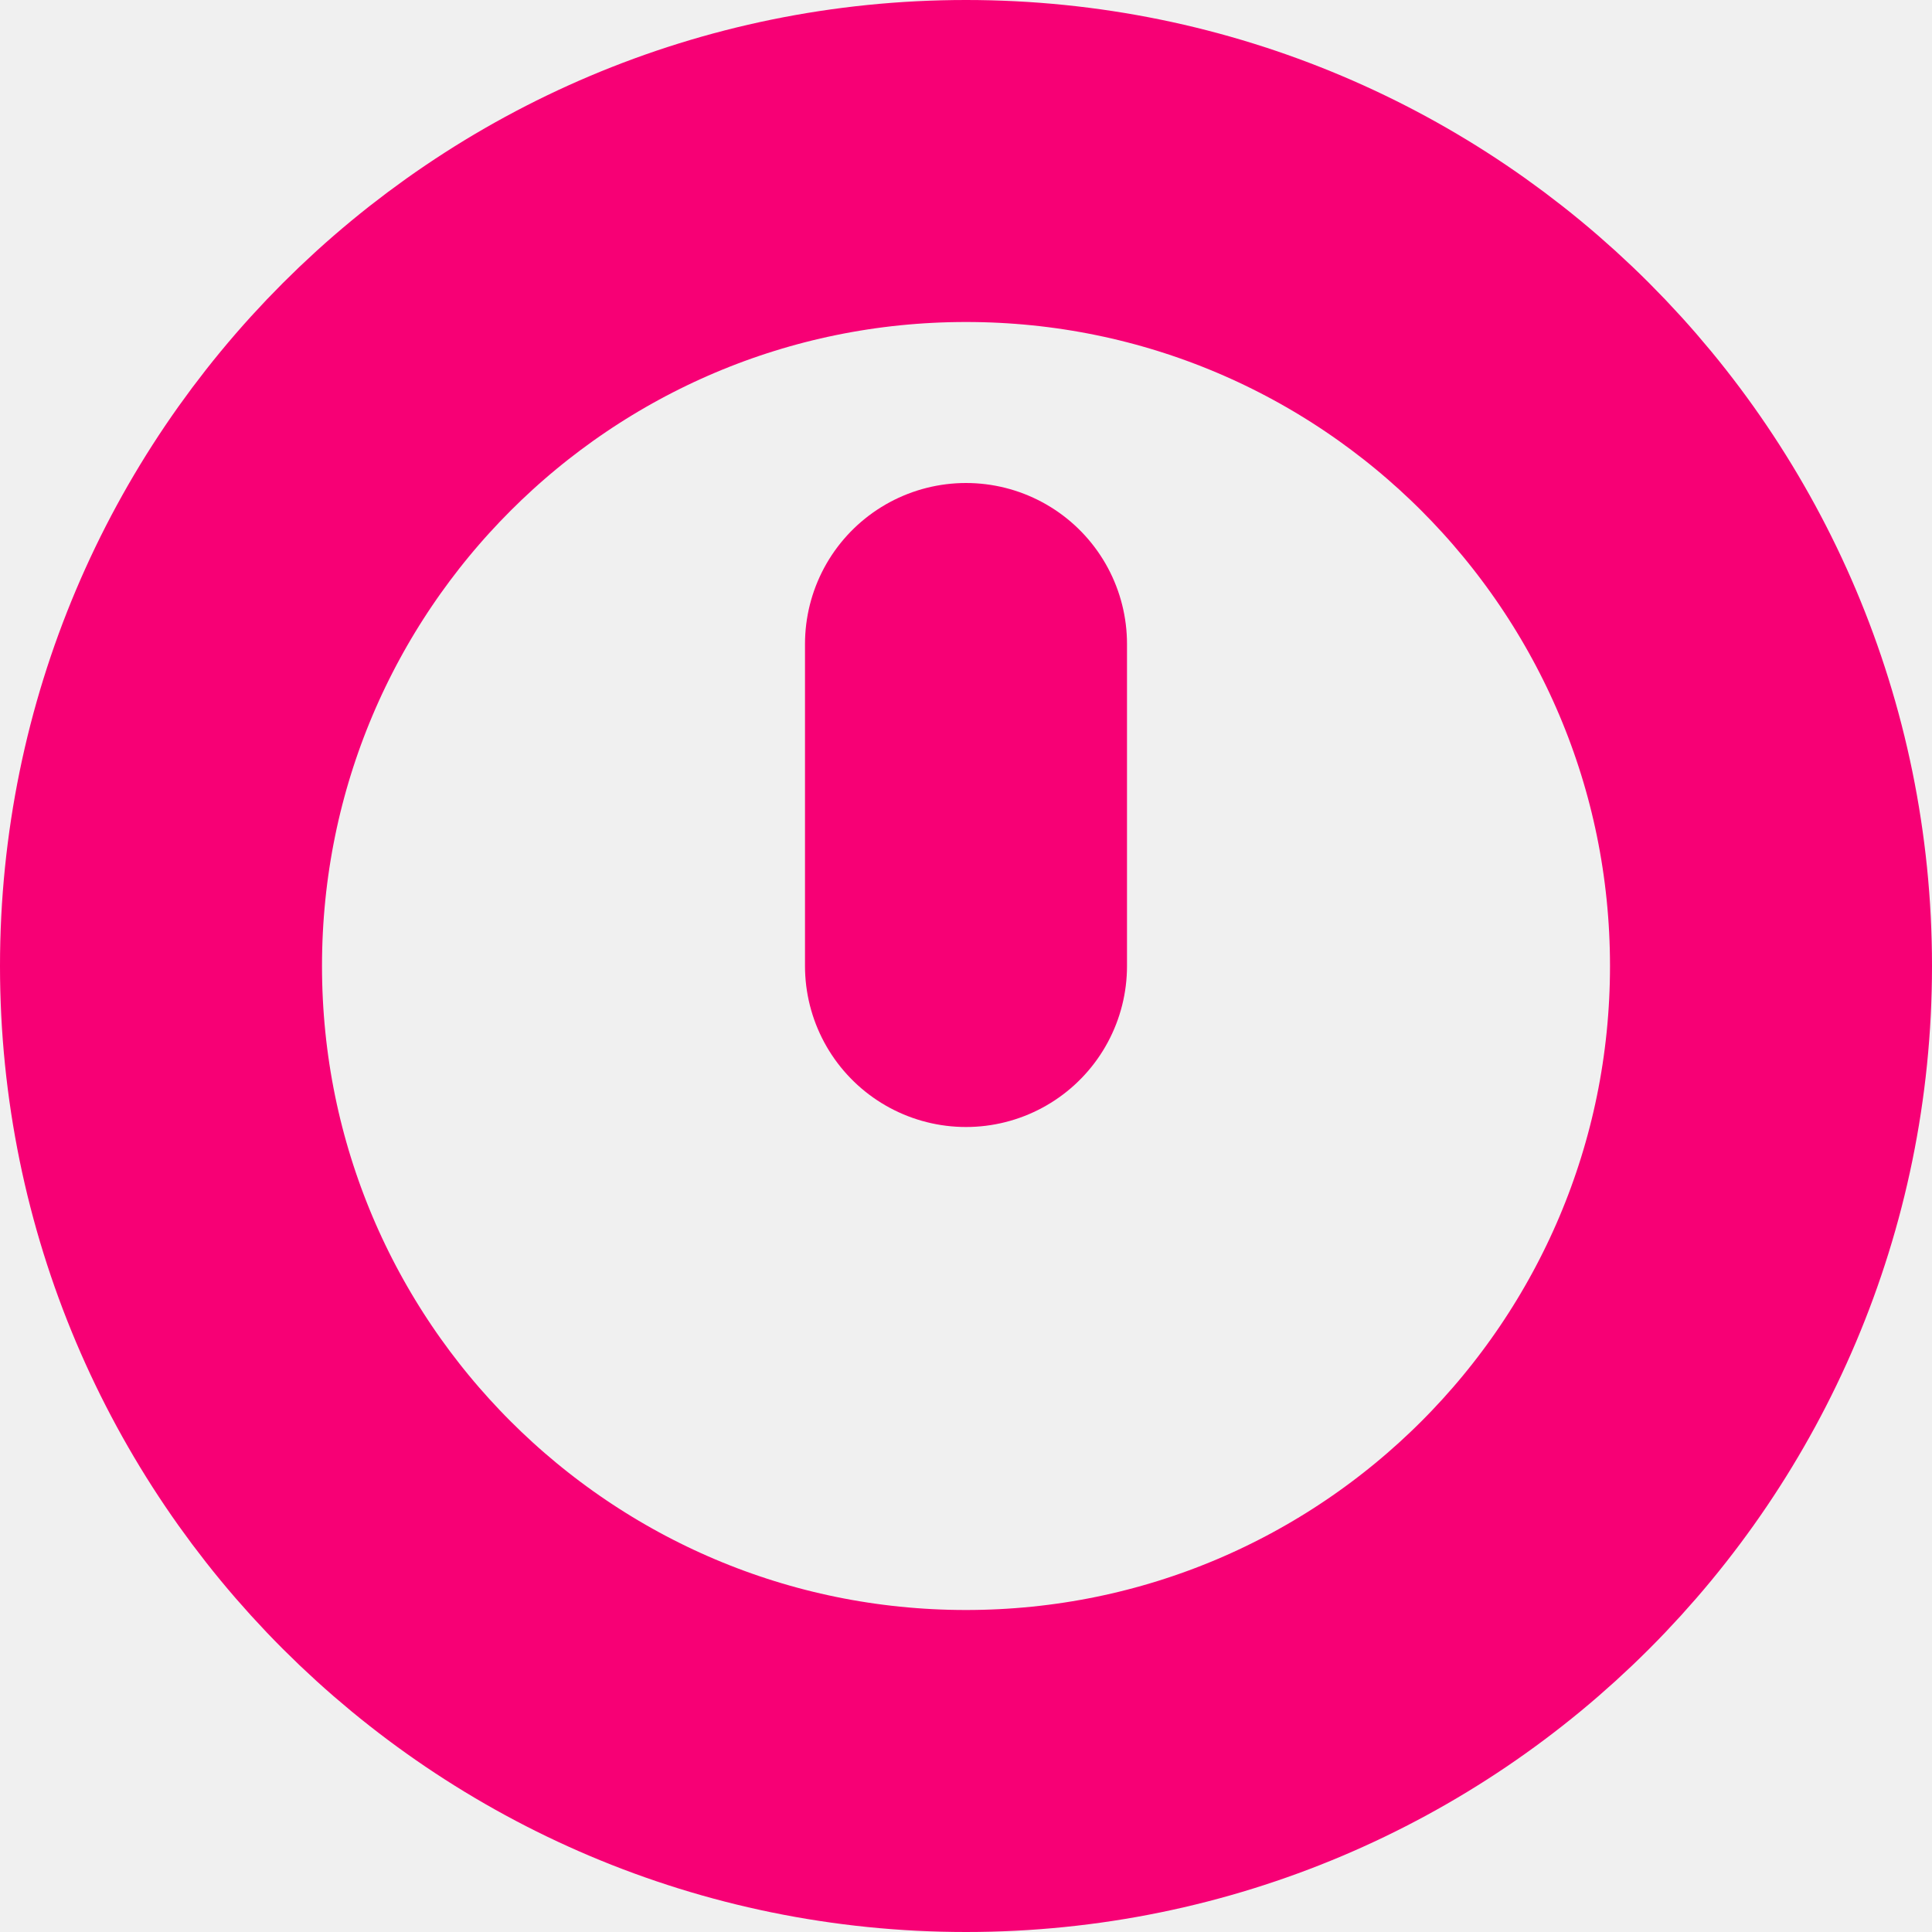
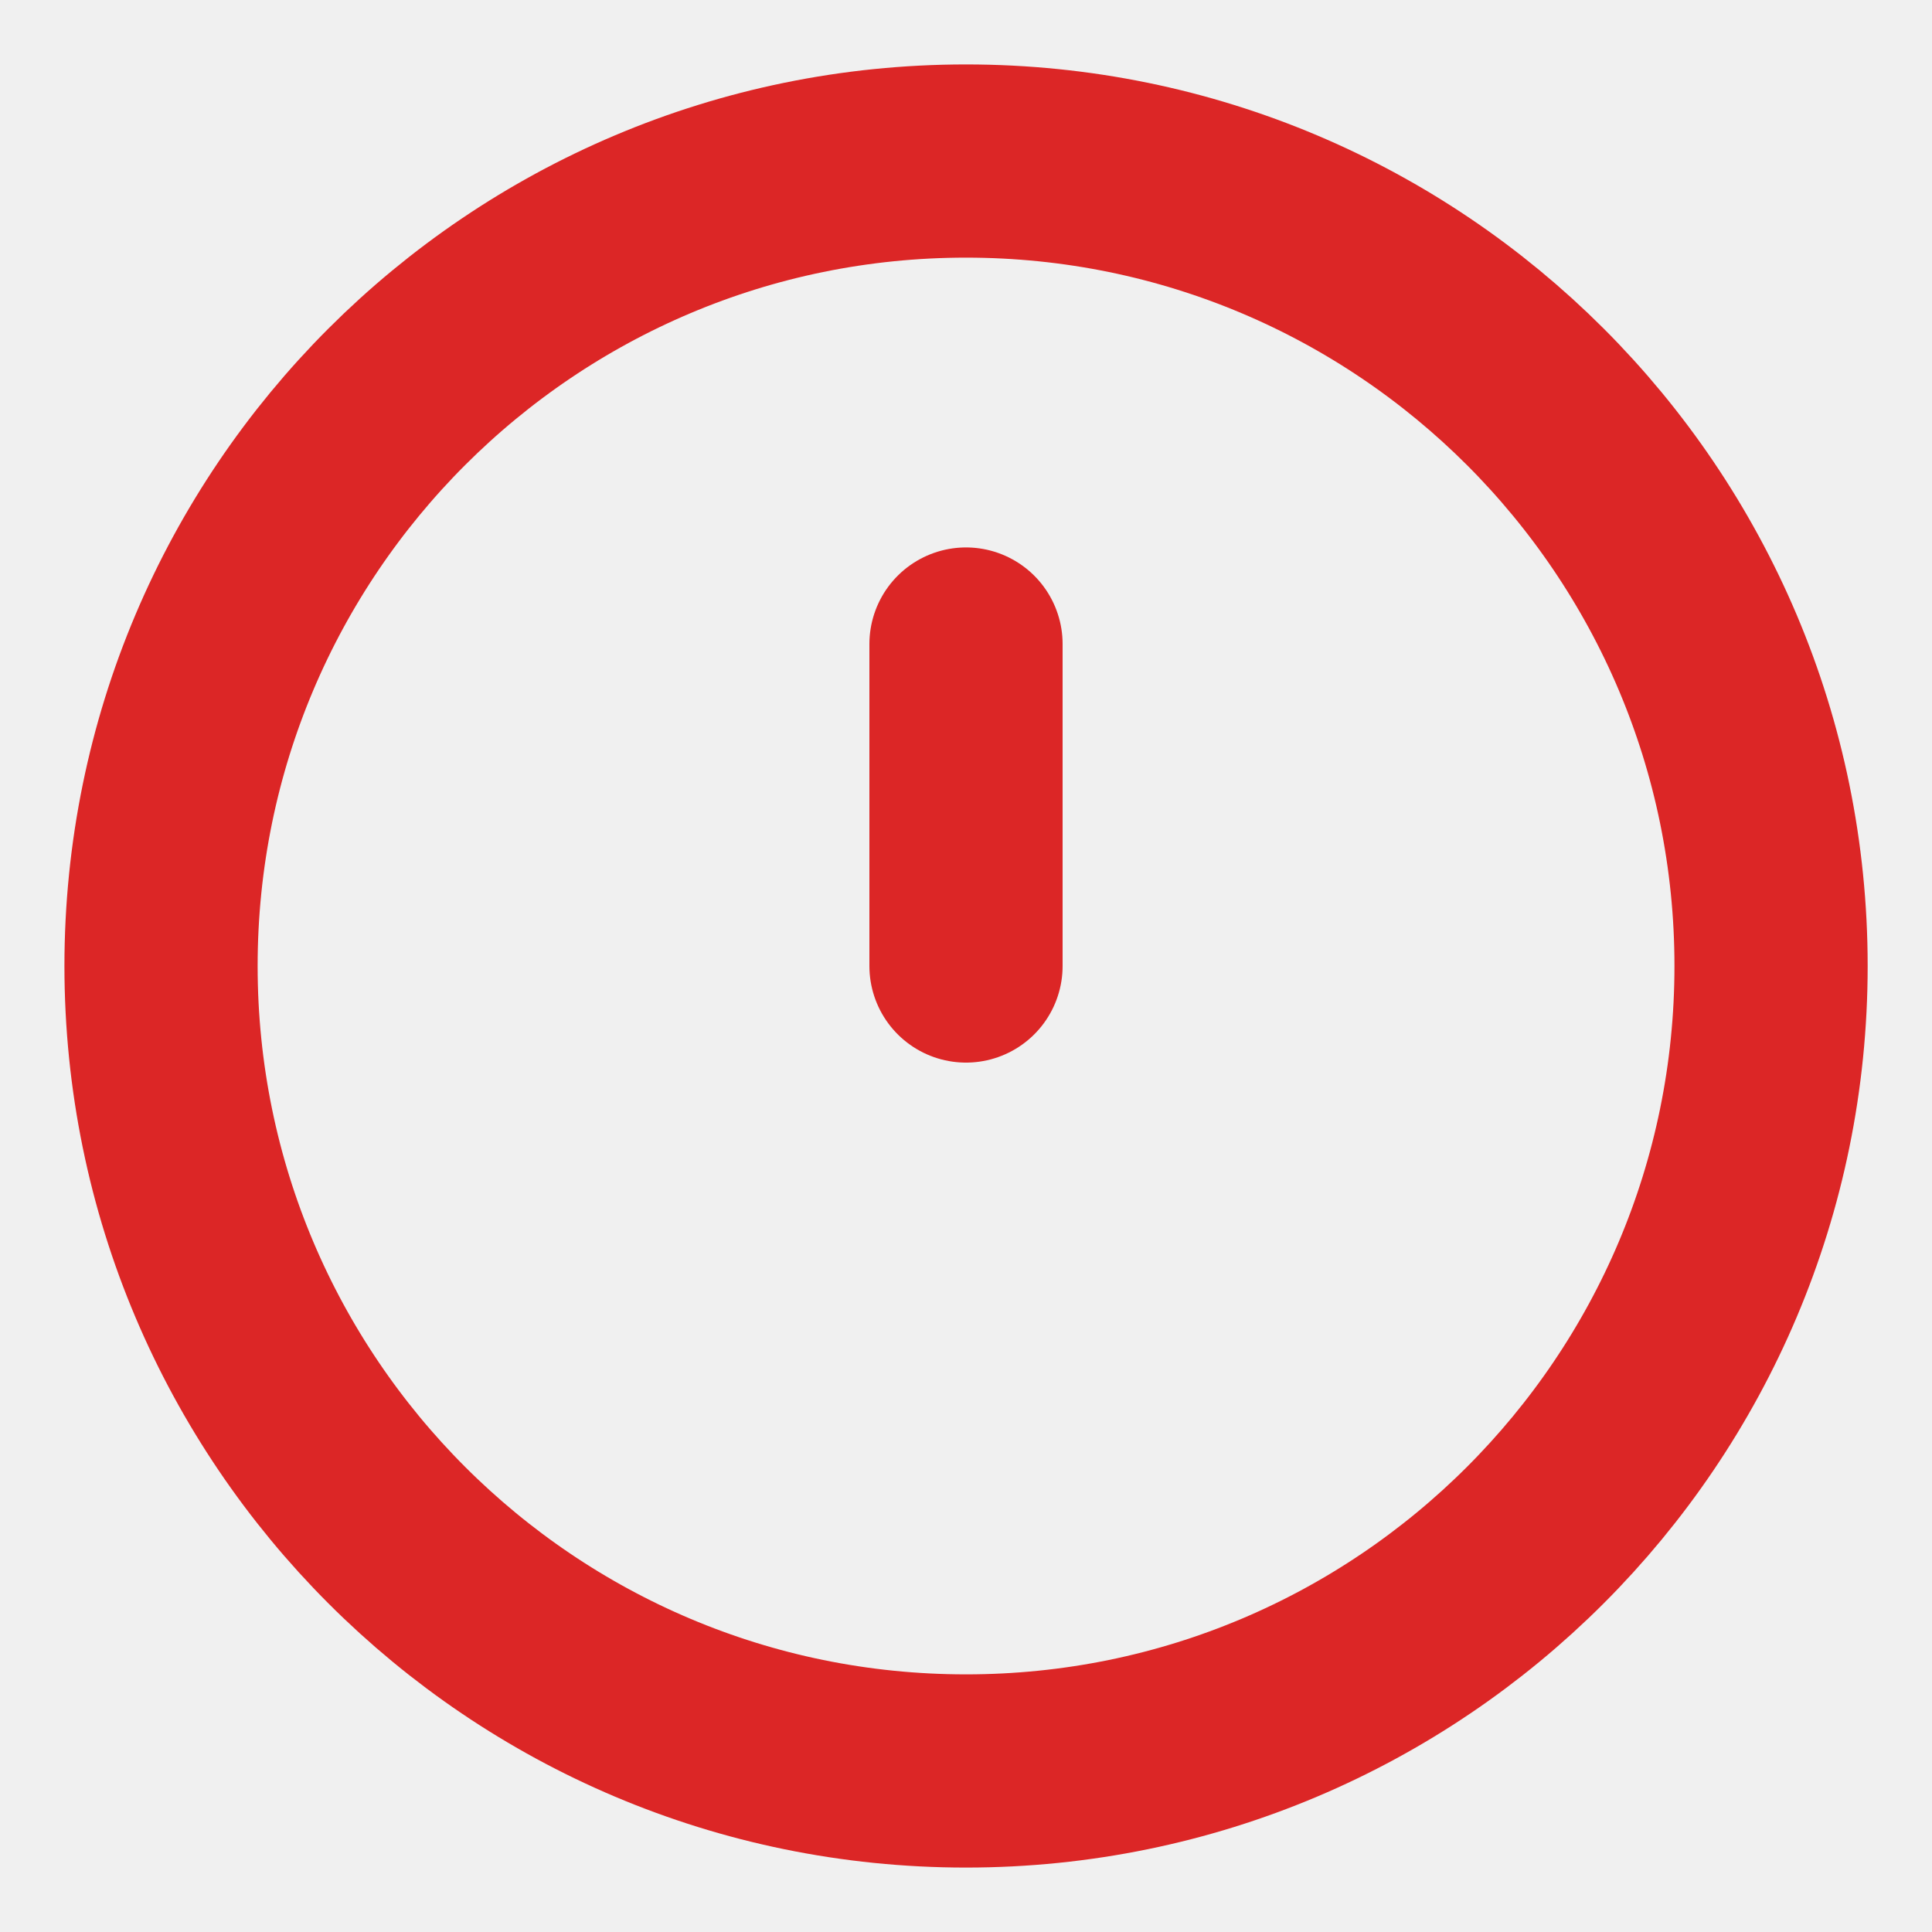
- <svg xmlns="http://www.w3.org/2000/svg" width="12" height="12" viewBox="0 0 12 12" fill="none">
-   <g clip-path="url(#clip0_1_3362)">
-     <path d="M1 6C1 3.239 3.239 1 6 1C8.761 1 11 3.239 11 6C11 8.761 8.761 11 6 11C3.239 11 1 8.761 1 6Z" stroke="#F70075" stroke-width="2" stroke-linecap="round" stroke-linejoin="round" />
-     <path d="M6 4V6" stroke="#F70075" stroke-width="2" stroke-linecap="round" stroke-linejoin="round" />
-   </g>
-   <defs>
-     <clipPath id="clip0_1_3362">
-       <rect width="12" height="12" fill="white" />
-     </clipPath>
-   </defs>
+ <svg xmlns="http://www.w3.org/2000/svg" width="20" height="20" viewBox="0 0 20 20" fill="none">
+   <path d="M1.667 10C1.667 5.397 5.398 1.667 10 1.667C14.603 1.667 18.334 5.397 18.334 10C18.334 14.602 14.603 18.333 10 18.333C5.398 18.333 1.667 14.602 1.667 10Z" stroke="#DC2626" stroke-width="2" stroke-linecap="round" stroke-linejoin="round" />
+   <path d="M10 6.667V10" stroke="#DC2626" stroke-width="2" stroke-linecap="round" stroke-linejoin="round" />
</svg>
